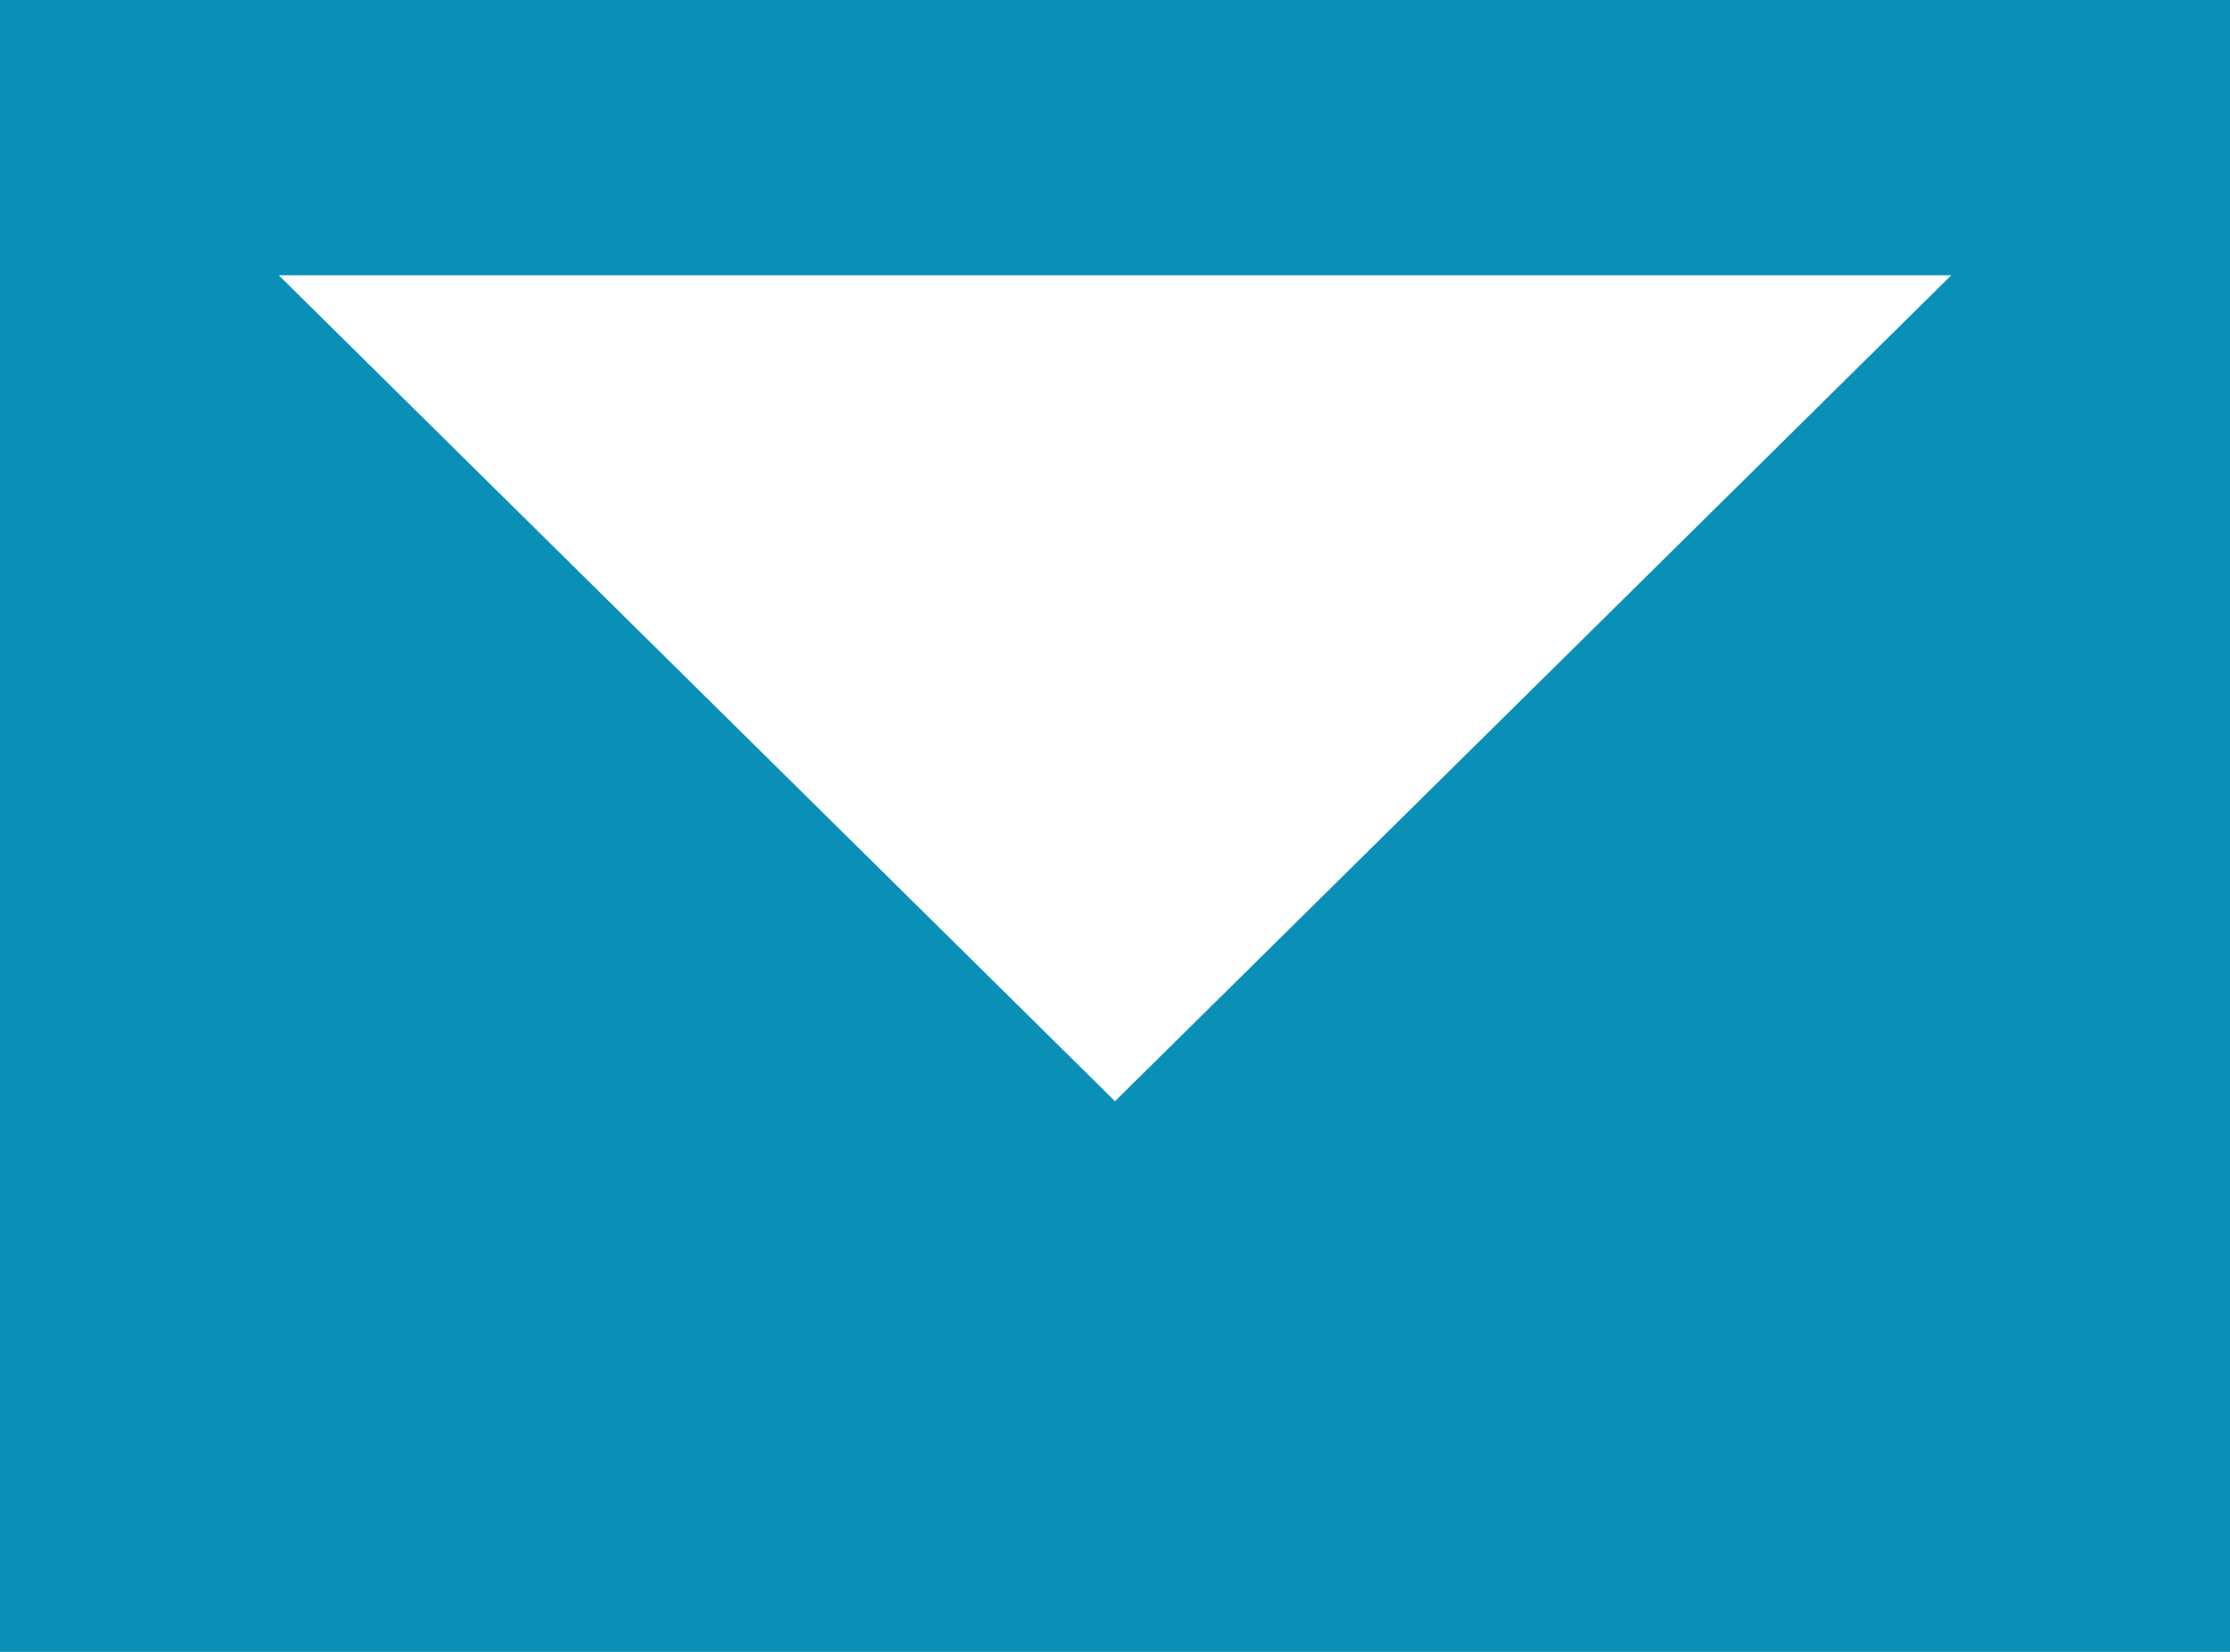
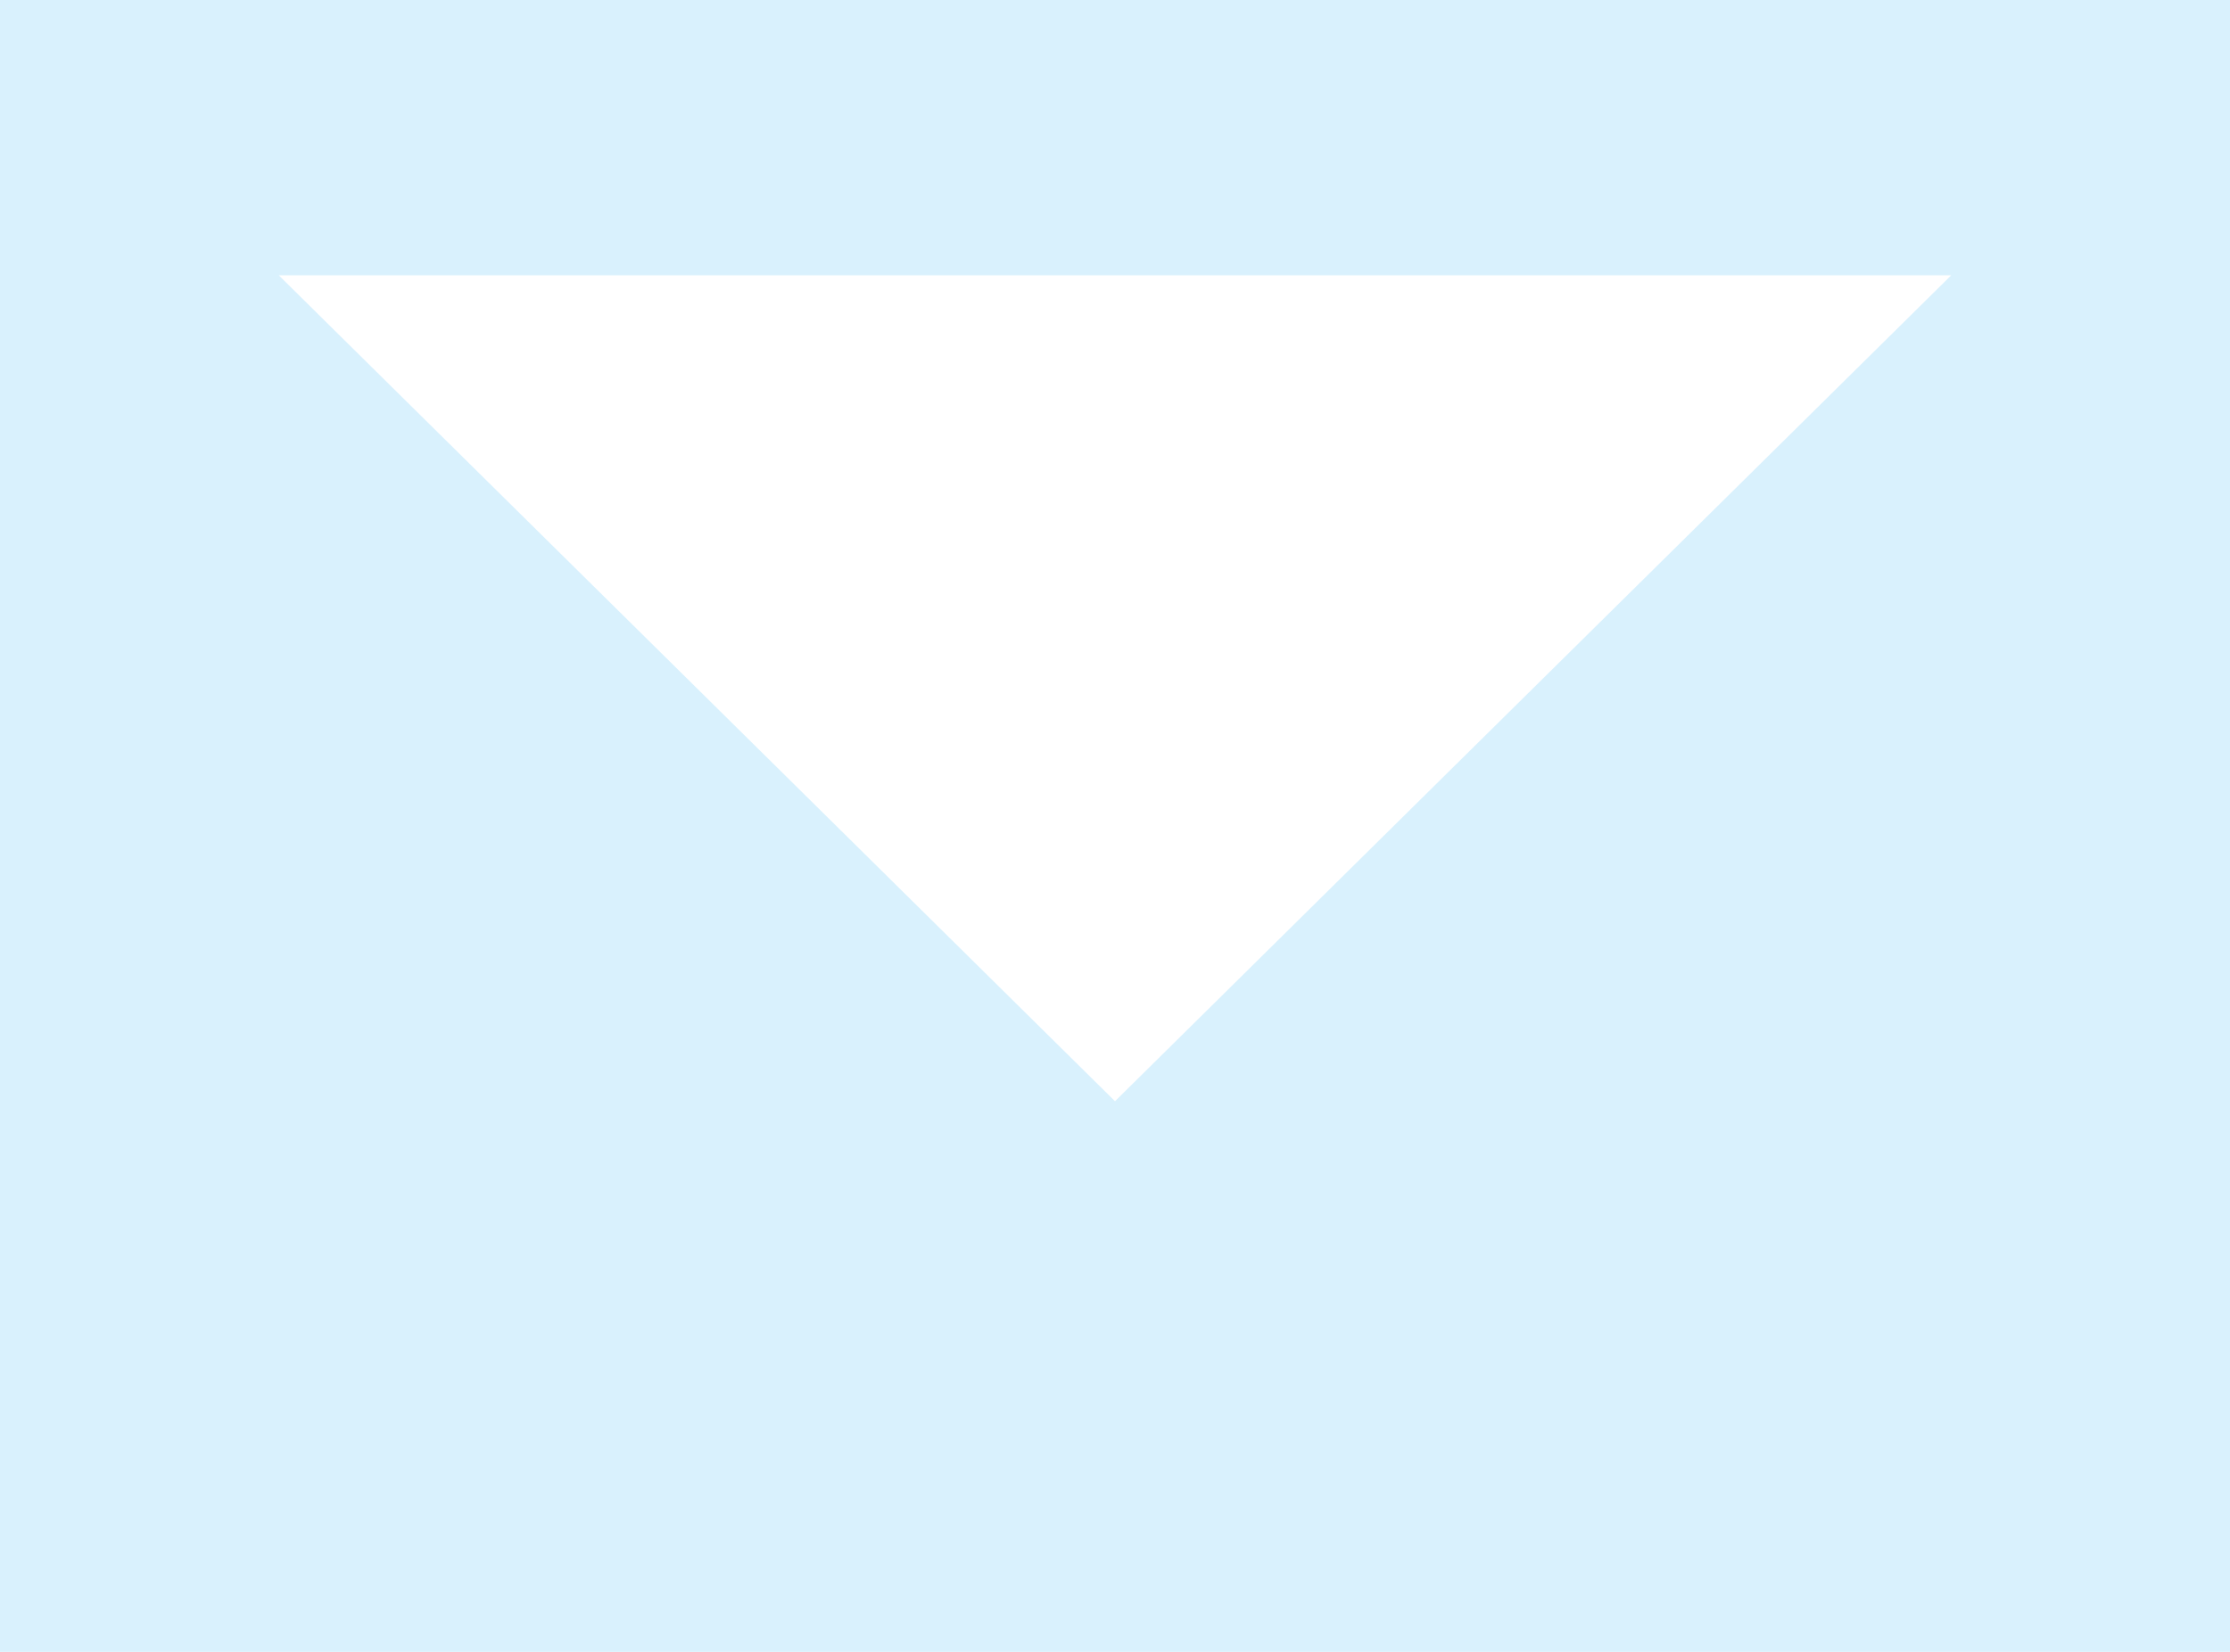
<svg xmlns="http://www.w3.org/2000/svg" width="27" height="20" viewBox="0 0 27 20">
  <defs>
    <clipPath id="clip-path">
      <rect width="27" height="20" fill="none" />
    </clipPath>
  </defs>
  <g id="mail" clip-path="url(#clip-path)">
-     <path id="mail-2" data-name="mail" d="M0,0V20H27V0ZM13.5,13.333l-10.125-10h20.25Z" fill="#0a90b7" fill-rule="evenodd" />
+     <path id="mail-2" data-name="mail" d="M0,0V20H27V0ZM13.5,13.333l-10.125-10h20.25Z" fill="#d9f1fd" fill-rule="evenodd" />
  </g>
</svg>
